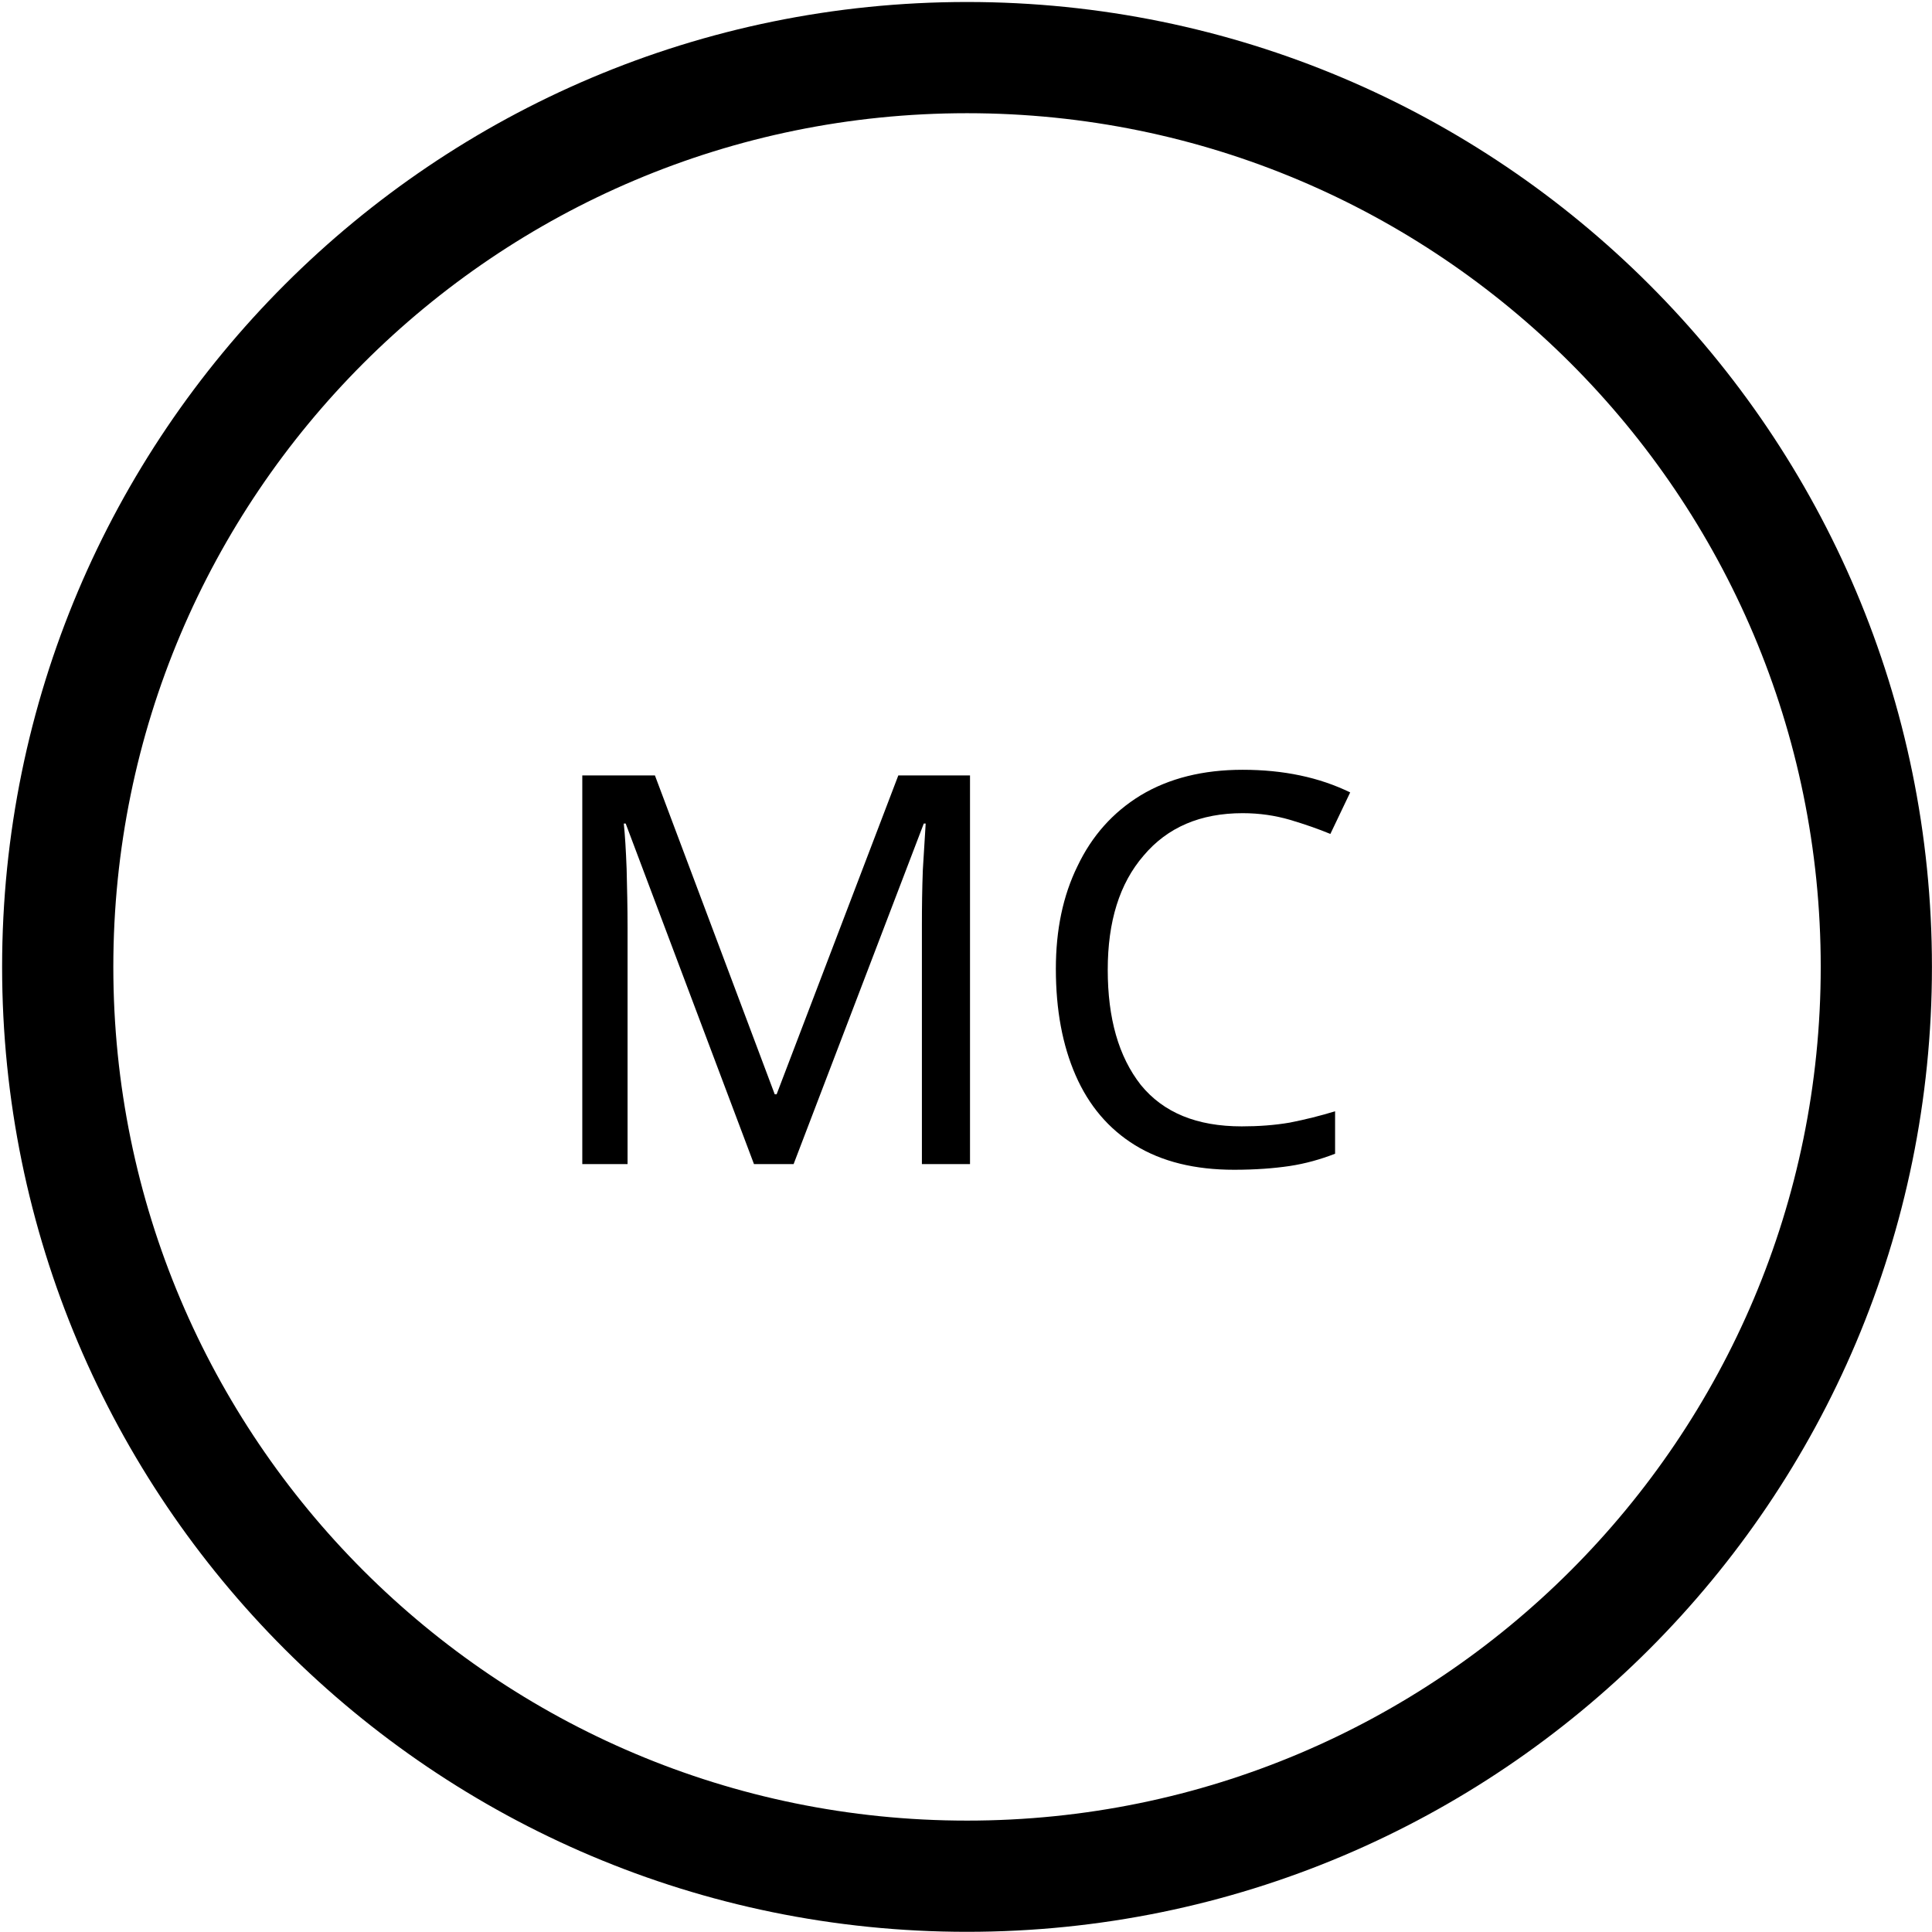
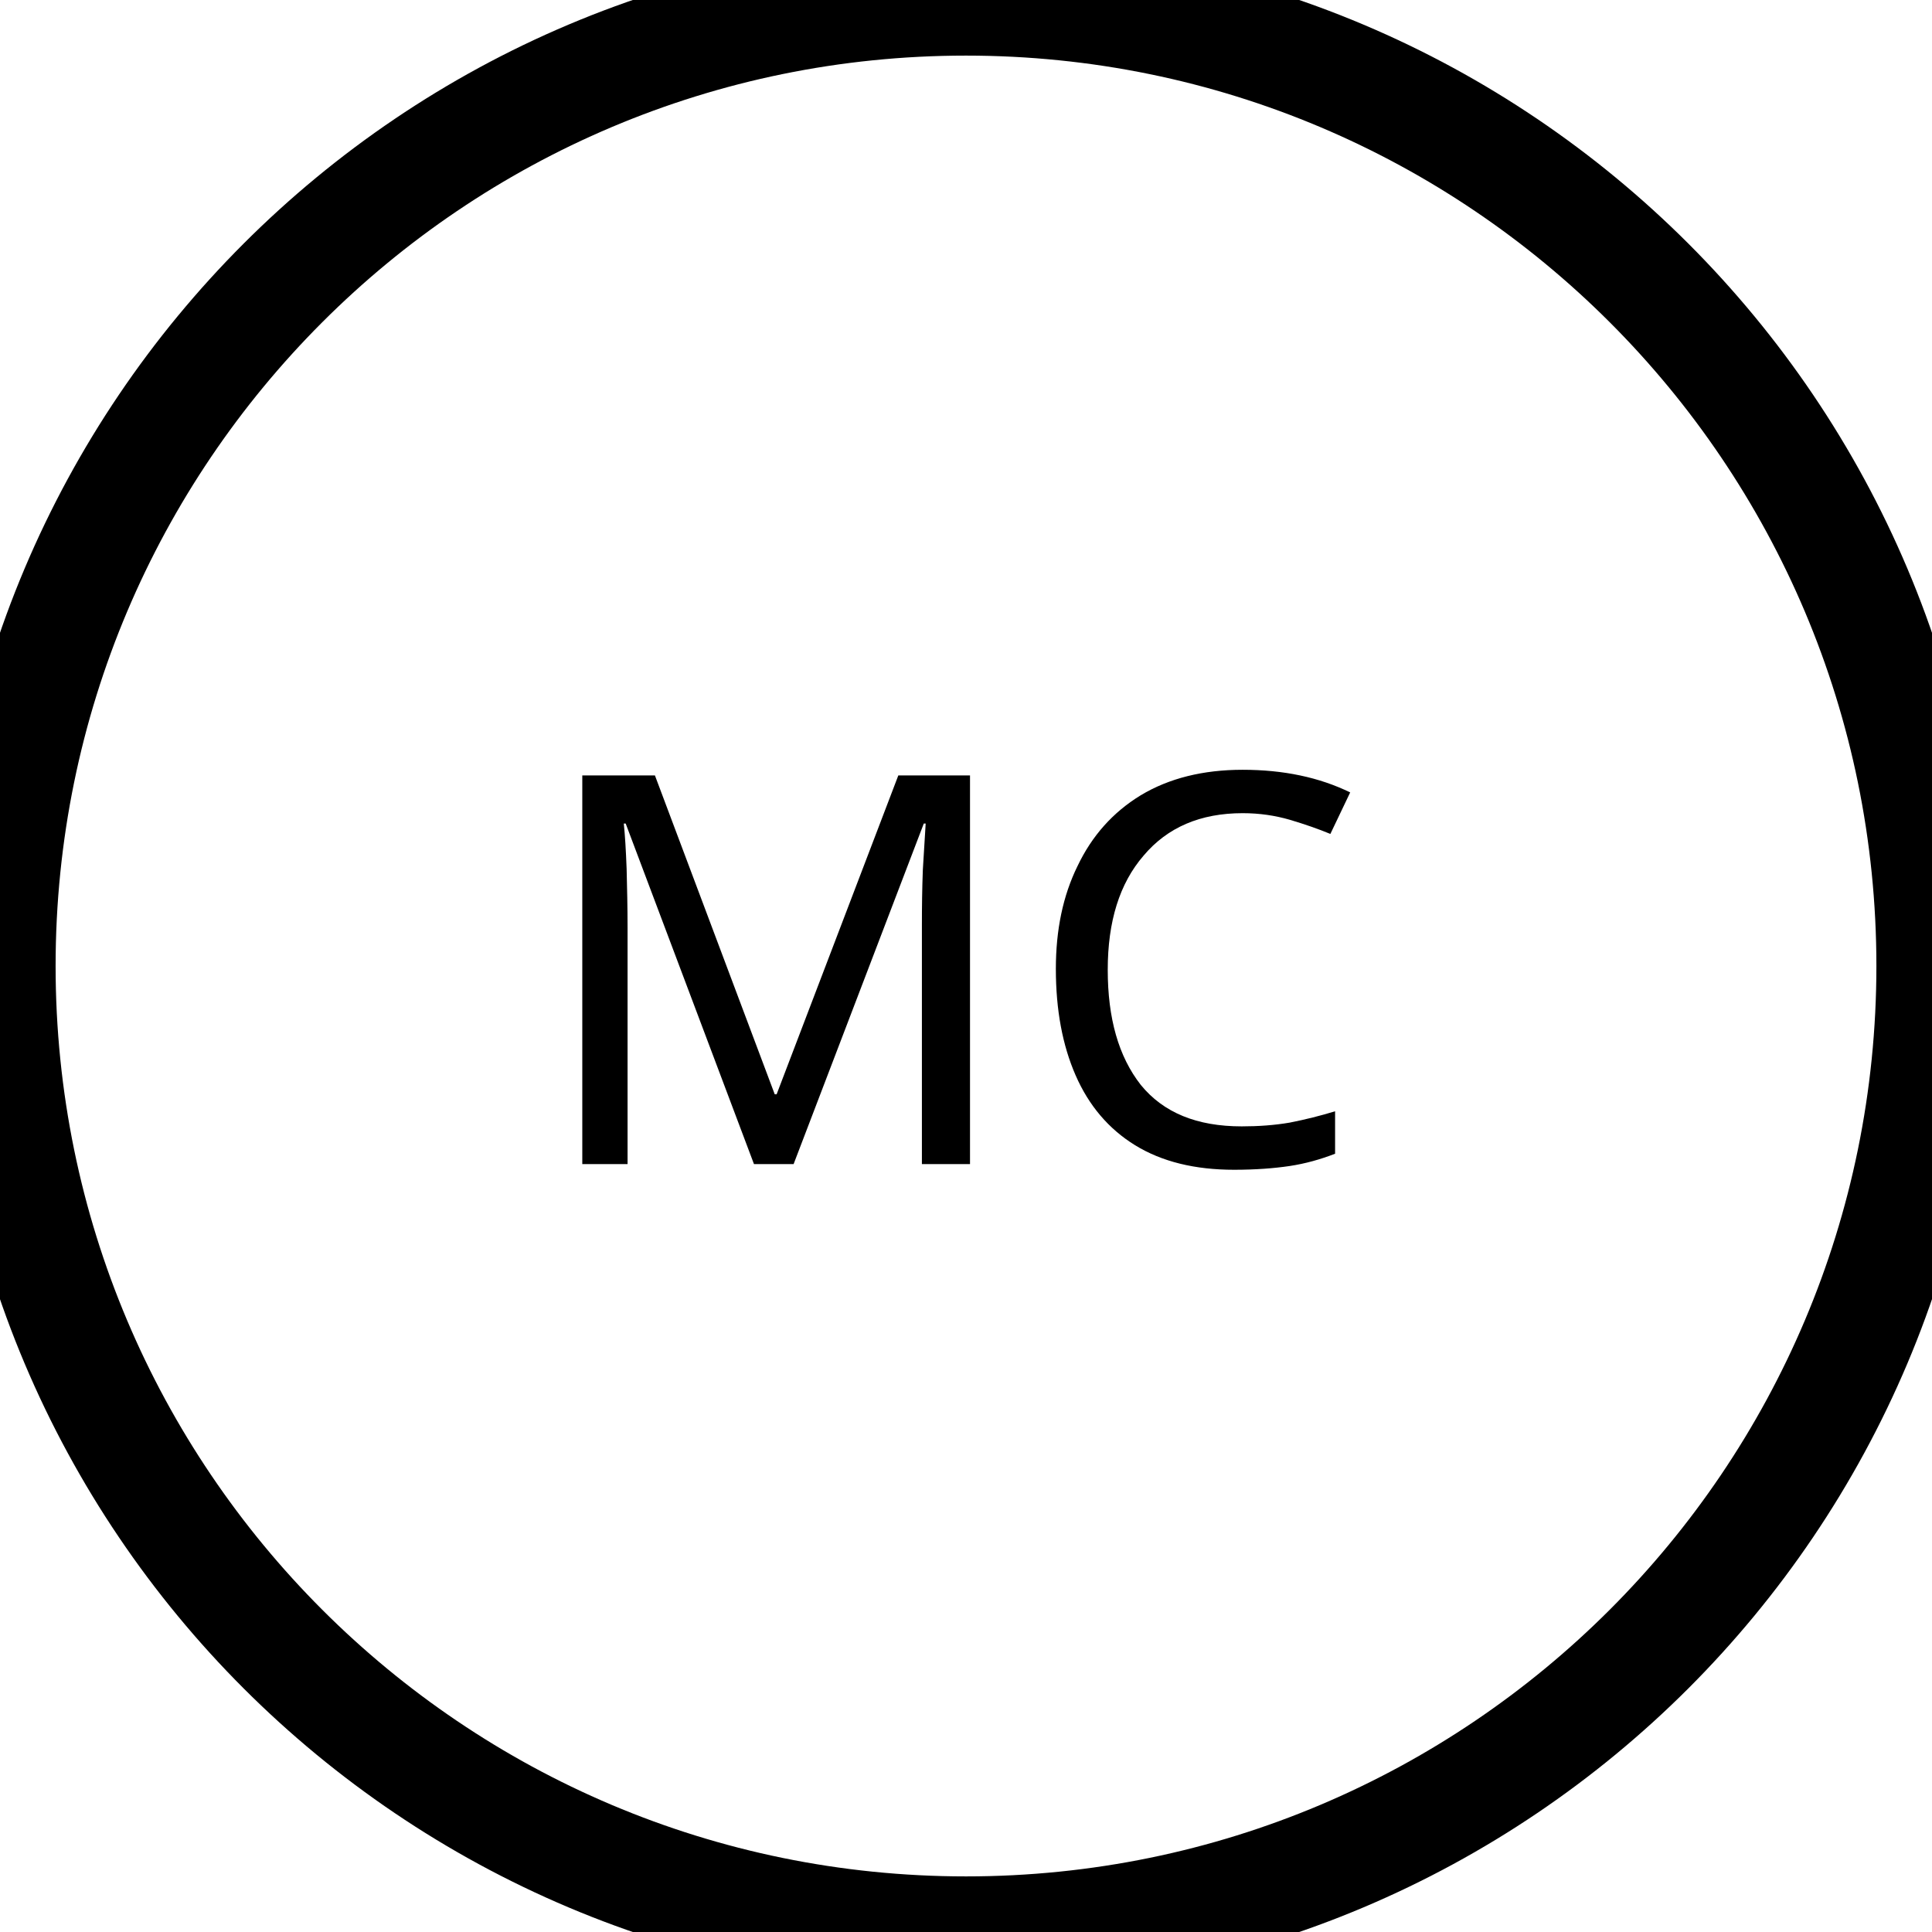
<svg xmlns="http://www.w3.org/2000/svg" width="32.0px" height="32.0px" viewBox="0 0 32.0 32.0" version="1.1" id="SVGRoot">
  <defs id="defs3175" />
  <g id="layer1">
-     <circle style="fill:none;stroke:#000000;stroke-width:1.842;stroke-miterlimit:4;stroke-dasharray:none;stroke-opacity:1" id="path865" cx="16.017" cy="16.015" r="15.061" />
+     <circle style="fill:none;stroke:#000000;stroke-width:1.842;stroke-miterlimit:4;stroke-dasharray:none;stroke-opacity:1" id="path865" cx="16" cy="16" r="16" />
    <text xml:space="preserve" style="font-style:normal;font-weight:normal;font-size:9.009px;line-height:1.25;font-family:sans-serif;letter-spacing:0px;word-spacing:0px;fill:#000000;fill-opacity:1;stroke:none;stroke-width:0.225" x="8.77" y="19.279" id="text5021">
      <tspan id="tspan5019" x="8.77" y="19.279" style="font-style:normal;font-variant:normal;font-weight:normal;font-stretch:normal;font-family:sans-serif;-inkscape-font-specification:sans-serif;stroke-width:0.225" transform="translate(0.3496212,0.1366125)">MC</tspan>
    </text>
  </g>
</svg>
